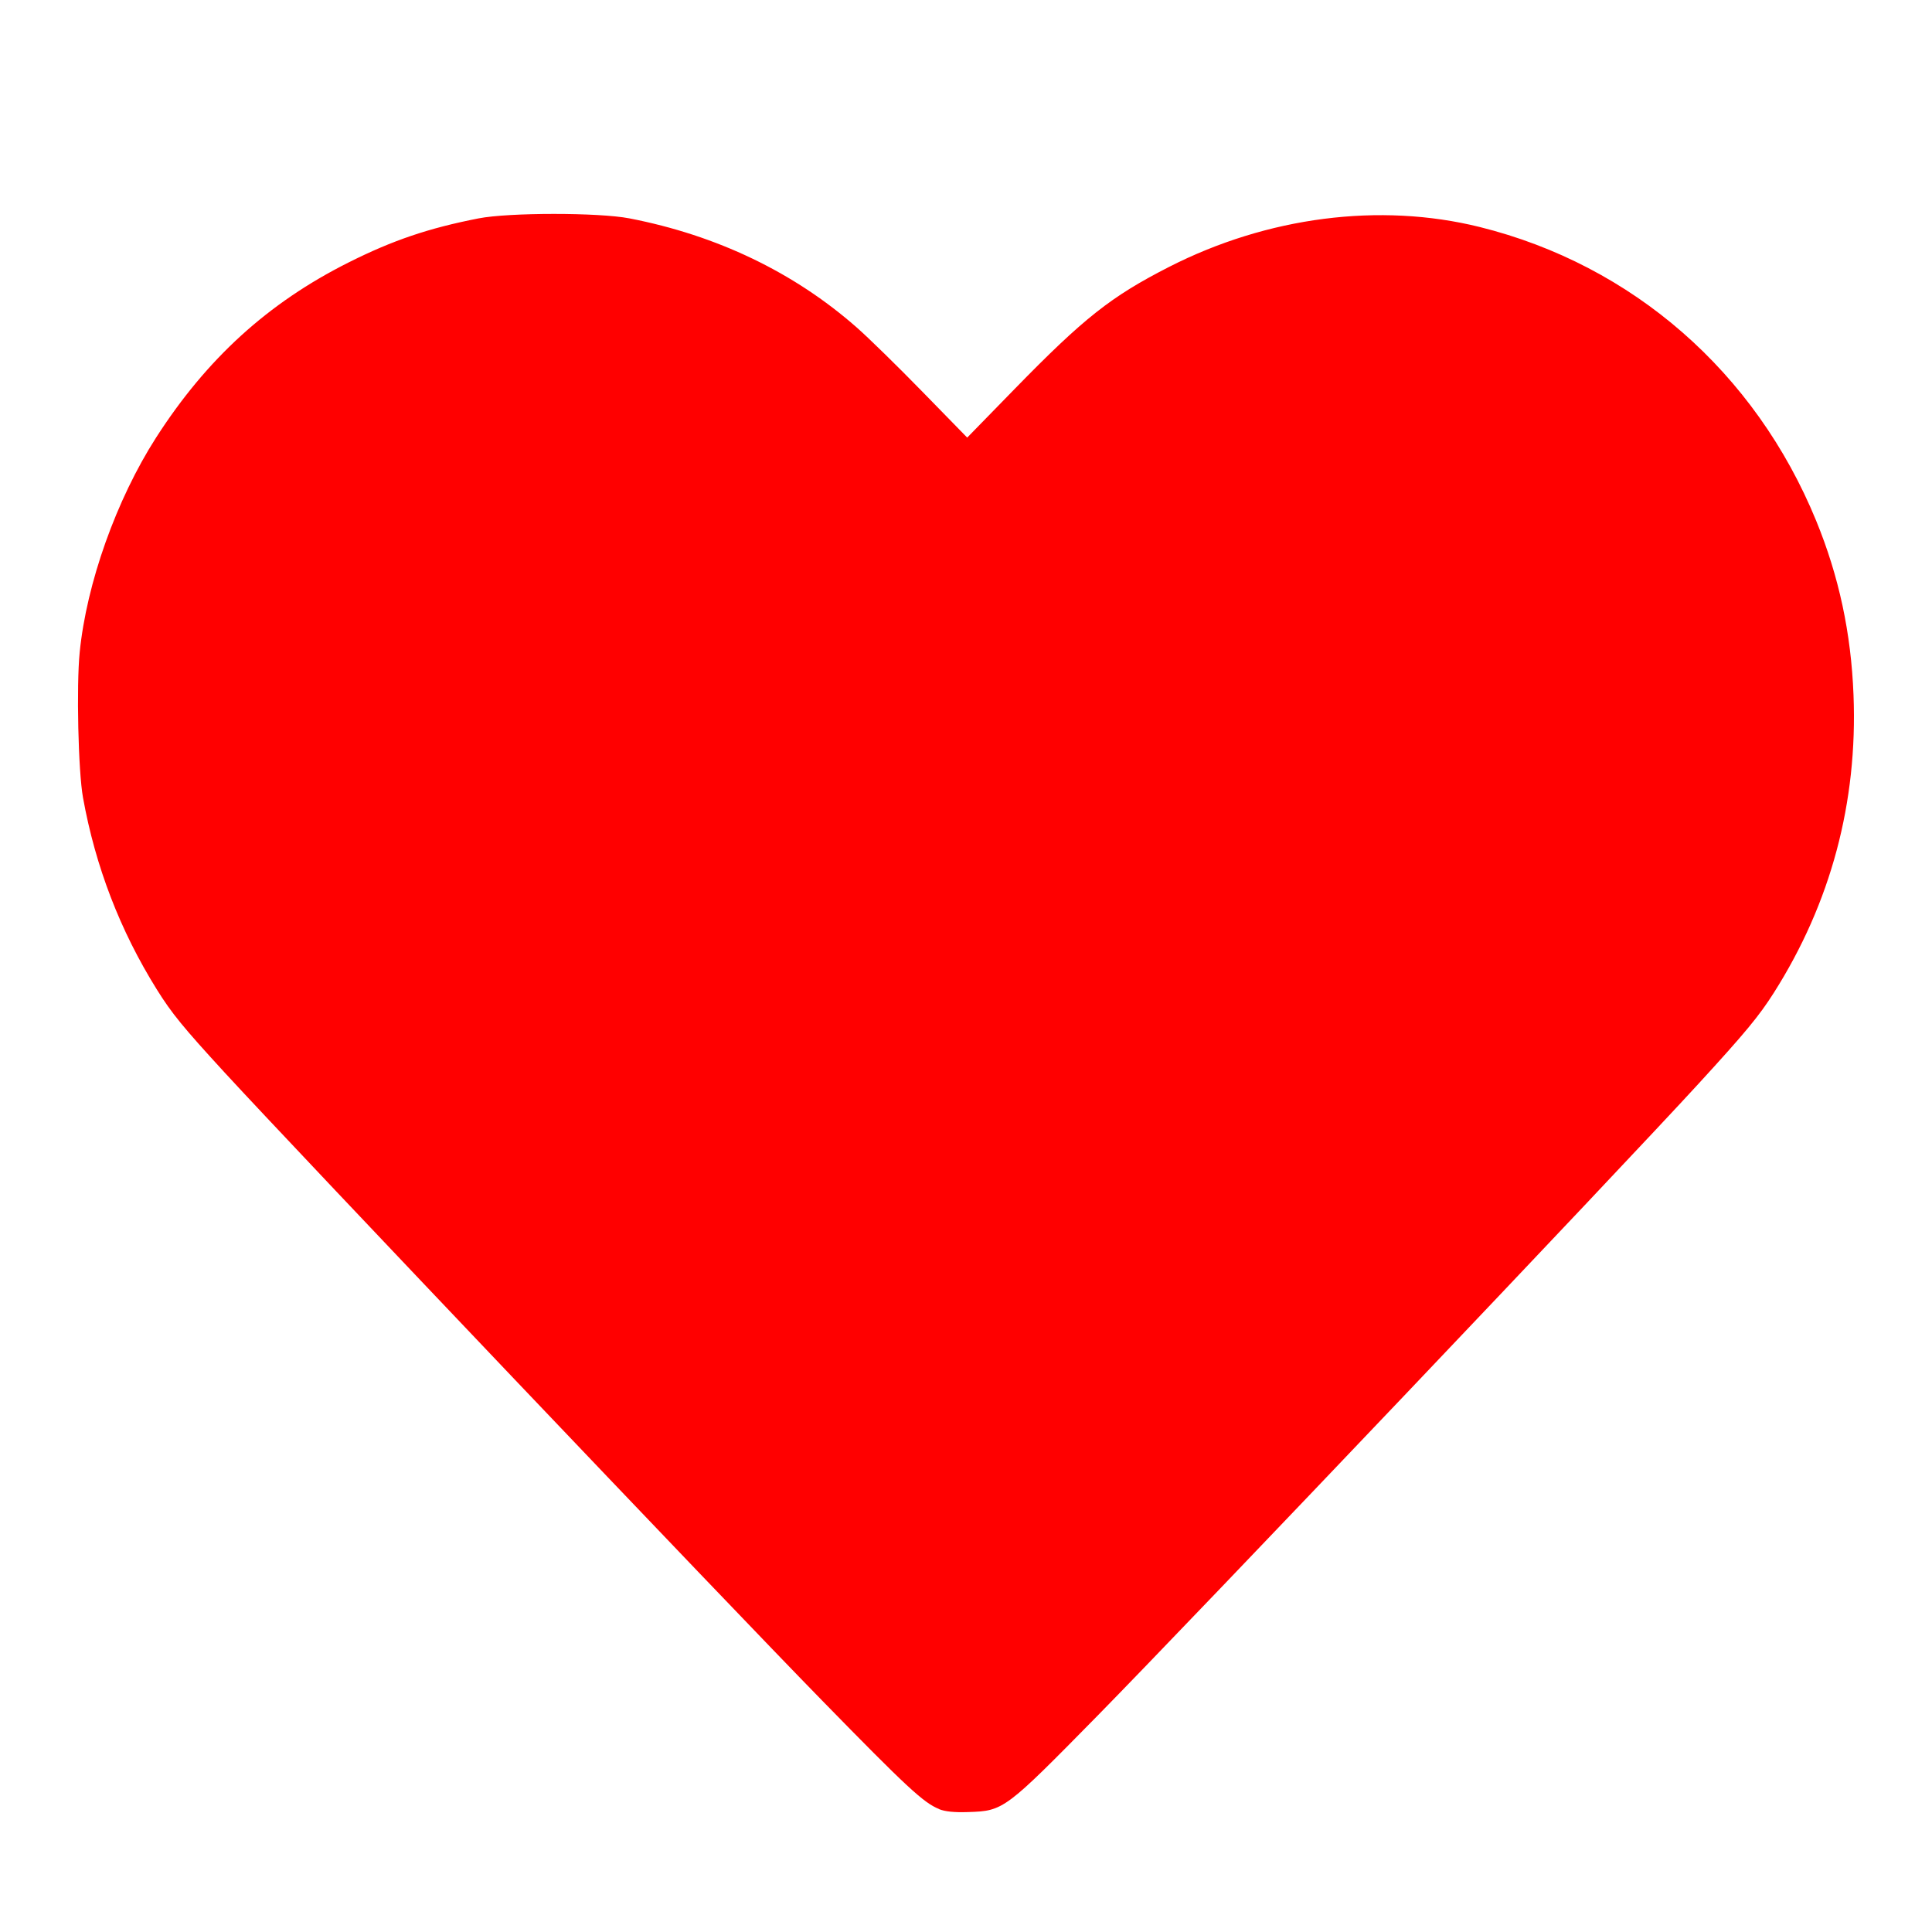
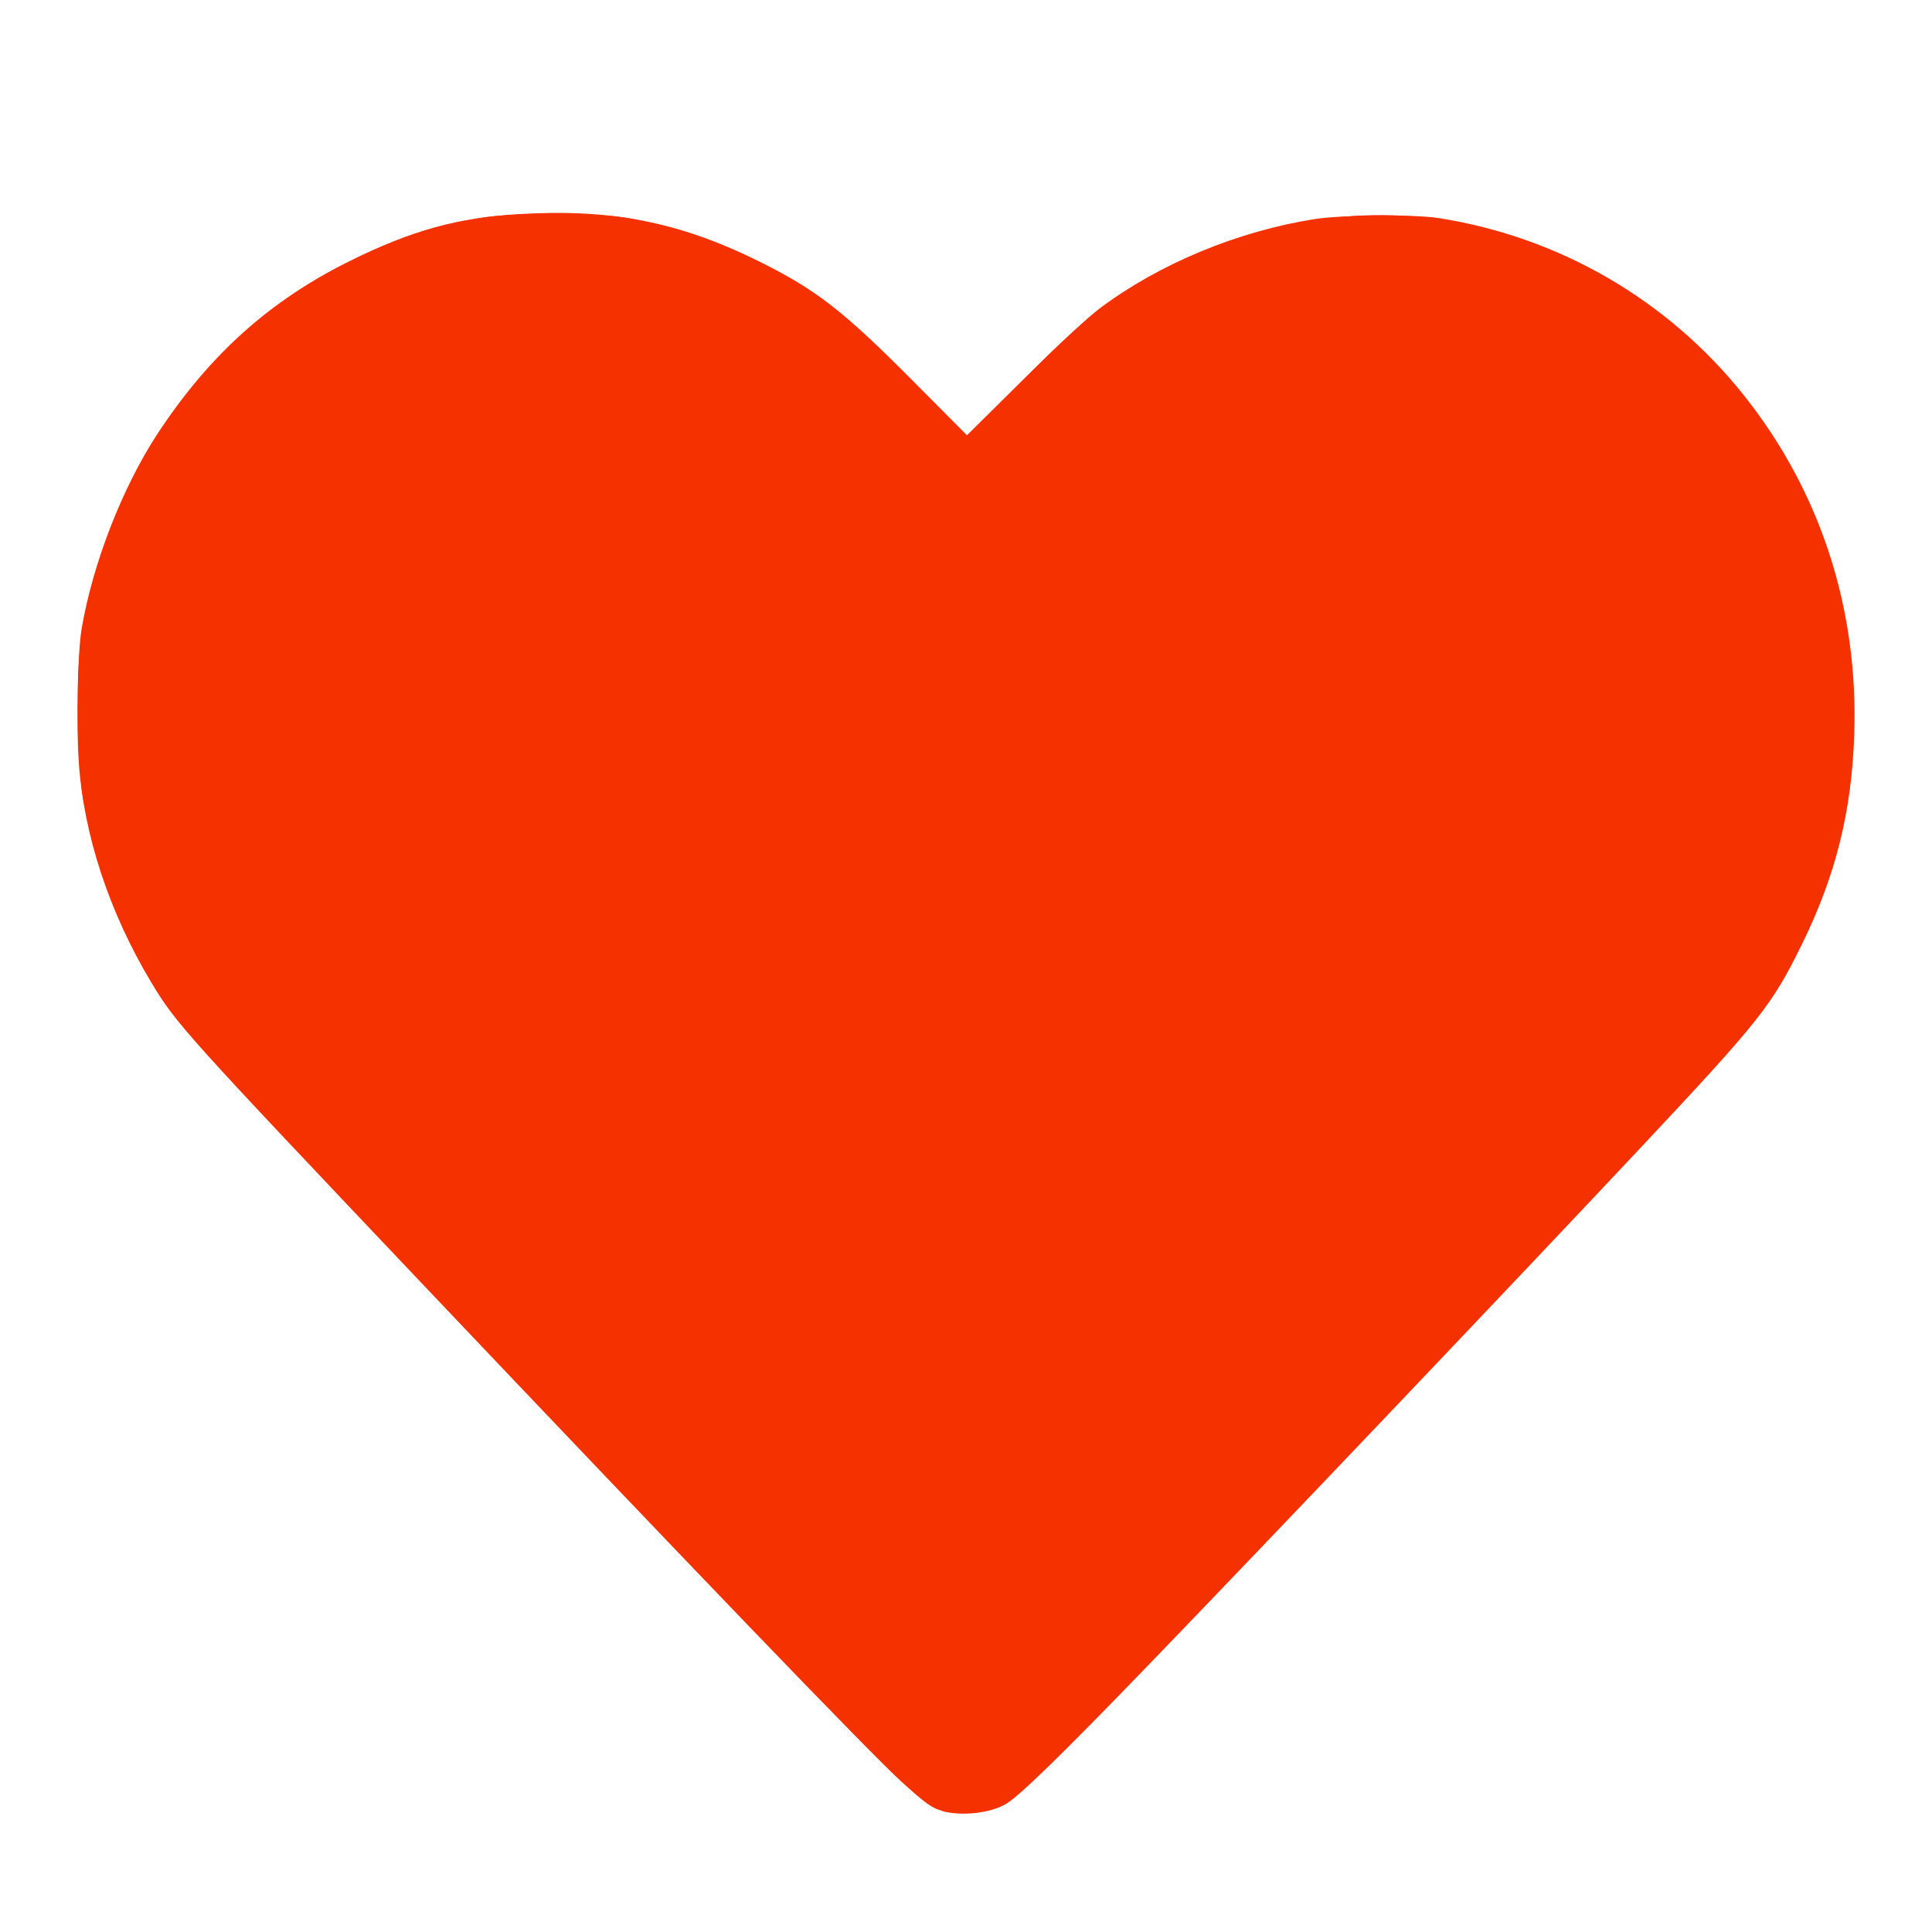
<svg xmlns="http://www.w3.org/2000/svg" viewBox="-2 -4 24 24" width="24" fill="currentColor" version="1.1" id="svg323">
  <defs id="defs327" />
  <path style="fill:#999999;stroke-width:0.023" d="" id="path636" transform="translate(-2,-4)" />
  <path style="fill:#ff0000;stroke-width:0.029" d="M 9.667,18.473 C 9.474,18.396 9.27,18.207 8.212,17.124 7.001,15.886 1.697,10.31 0.791,9.324 0.277,8.764 0.132,8.587 -0.051,8.293 -0.508,7.561 -0.815,6.763 -0.969,5.908 -1.028,5.584 -1.052,4.519 -1.01,4.103 -0.925,3.246 -0.554,2.205 -0.061,1.436 0.569,0.455 1.329,-0.237 2.329,-0.739 2.879,-1.015 3.322,-1.165 3.944,-1.287 c 0.378,-0.074 1.494,-0.074 1.874,-4.506e-4 1.086,0.21 2.045,0.67 2.823,1.354 0.145,0.127 0.513,0.487 0.818,0.8 L 10.015,1.436 10.609,0.827 c 0.855,-0.876 1.191,-1.142 1.909,-1.509 1.225,-0.626 2.623,-0.806 3.864,-0.498 1.899,0.472 3.423,1.803 4.18,3.651 0.282,0.689 0.433,1.392 0.463,2.162 0.053,1.333 -0.282,2.585 -0.99,3.7 -0.183,0.288 -0.351,0.492 -0.933,1.127 -0.989,1.08 -6.263,6.626 -7.466,7.851 -1.154,1.174 -1.168,1.185 -1.609,1.199 -0.172,0.006 -0.286,-0.006 -0.361,-0.036 z" id="path638" />
+   <path style="fill:#f53100;stroke-width:0.023;fill-opacity:1" d="M 11.704,22.495 C 11.576,22.461 11.497,22.404 11.194,22.129 10.815,21.785 8.552,19.433 5.258,15.961 2.293,12.834 2.185,12.715 1.876,12.199 1.356,11.33 1.04,10.371 0.979,9.473 0.945,8.973 0.964,8.104 1.015,7.805 1.154,6.994 1.522,6.05 1.959,5.385 2.604,4.404 3.356,3.73 4.358,3.236 5.115,2.863 5.684,2.705 6.441,2.66 7.585,2.591 8.429,2.755 9.406,3.236 10.137,3.596 10.465,3.85 11.363,4.754 l 0.649,0.653 0.707,-0.7 c 0.45,-0.446 0.794,-0.765 0.946,-0.879 0.737,-0.552 1.713,-0.957 2.67,-1.107 0.325,-0.051 1.235,-0.059 1.53,-0.013 1.501,0.233 2.853,1.016 3.796,2.2 0.952,1.195 1.427,2.654 1.373,4.22 -0.032,0.952 -0.23,1.747 -0.646,2.594 -0.376,0.767 -0.518,0.947 -1.996,2.523 -1.457,1.554 -4.639,4.899 -6.126,6.439 -1.072,1.11 -1.599,1.624 -1.769,1.725 -0.193,0.115 -0.549,0.155 -0.793,0.089 z" id="path1" transform="translate(-2,-4)" />
</svg>
